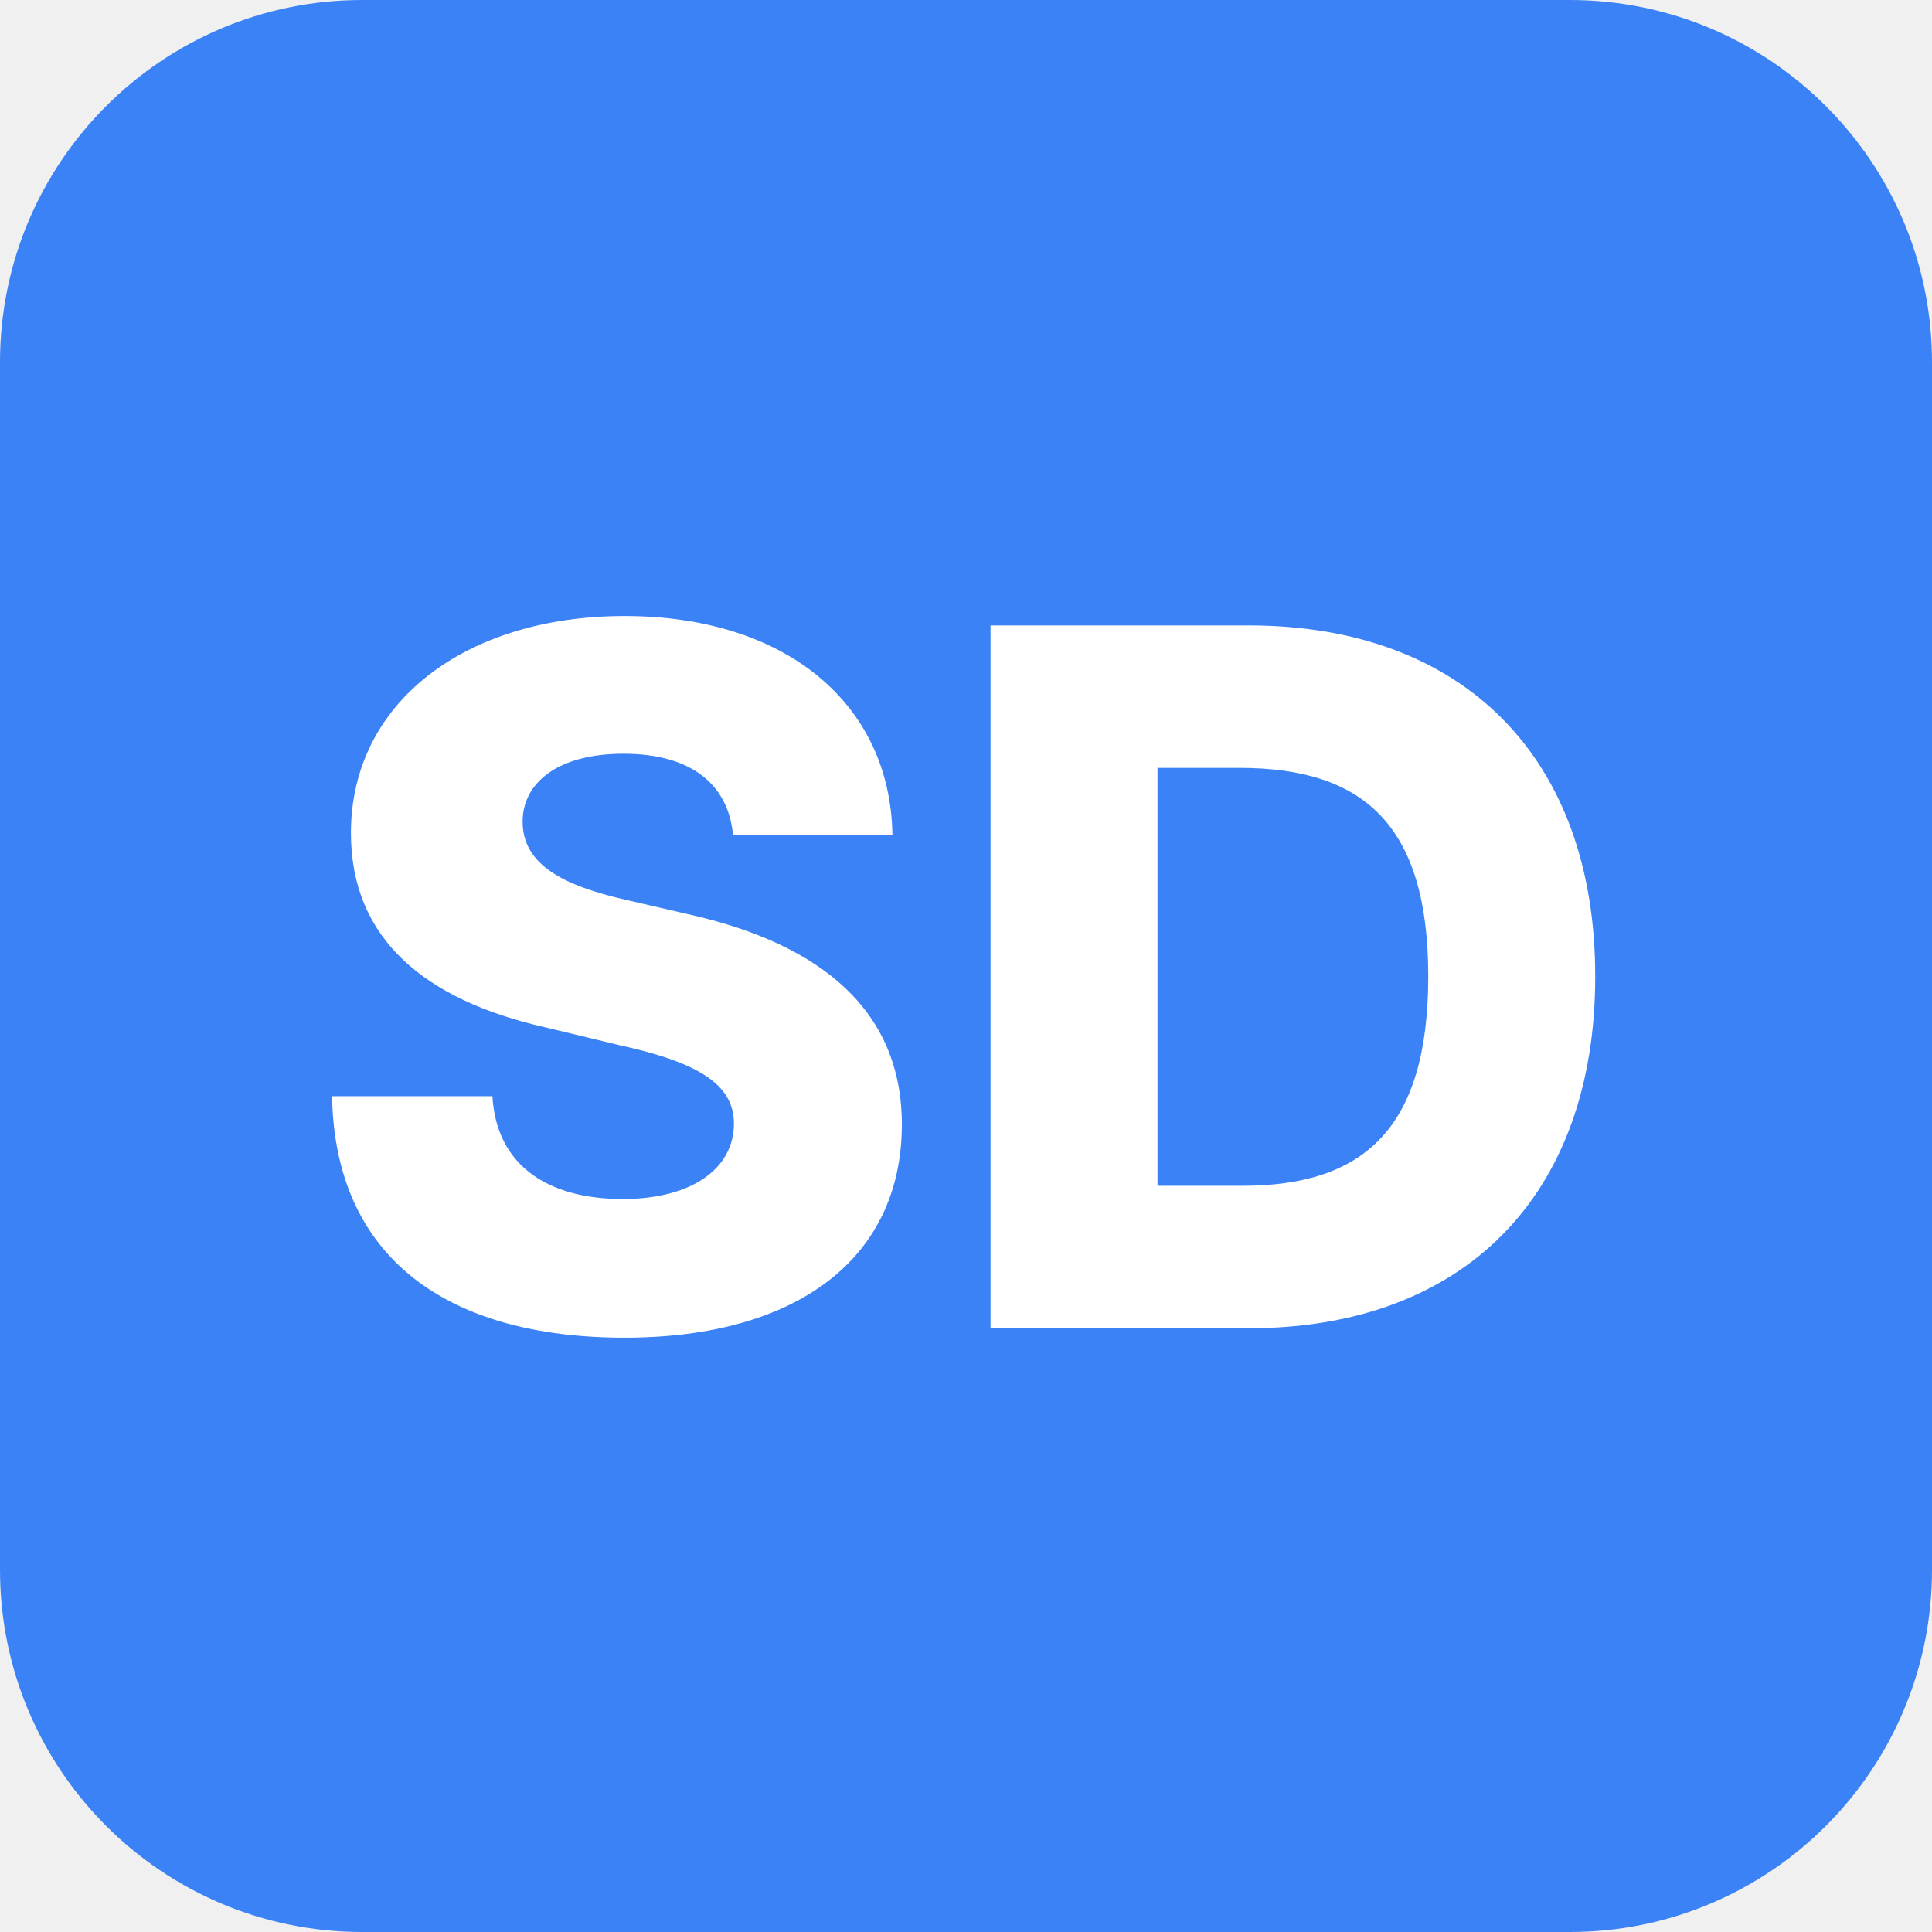
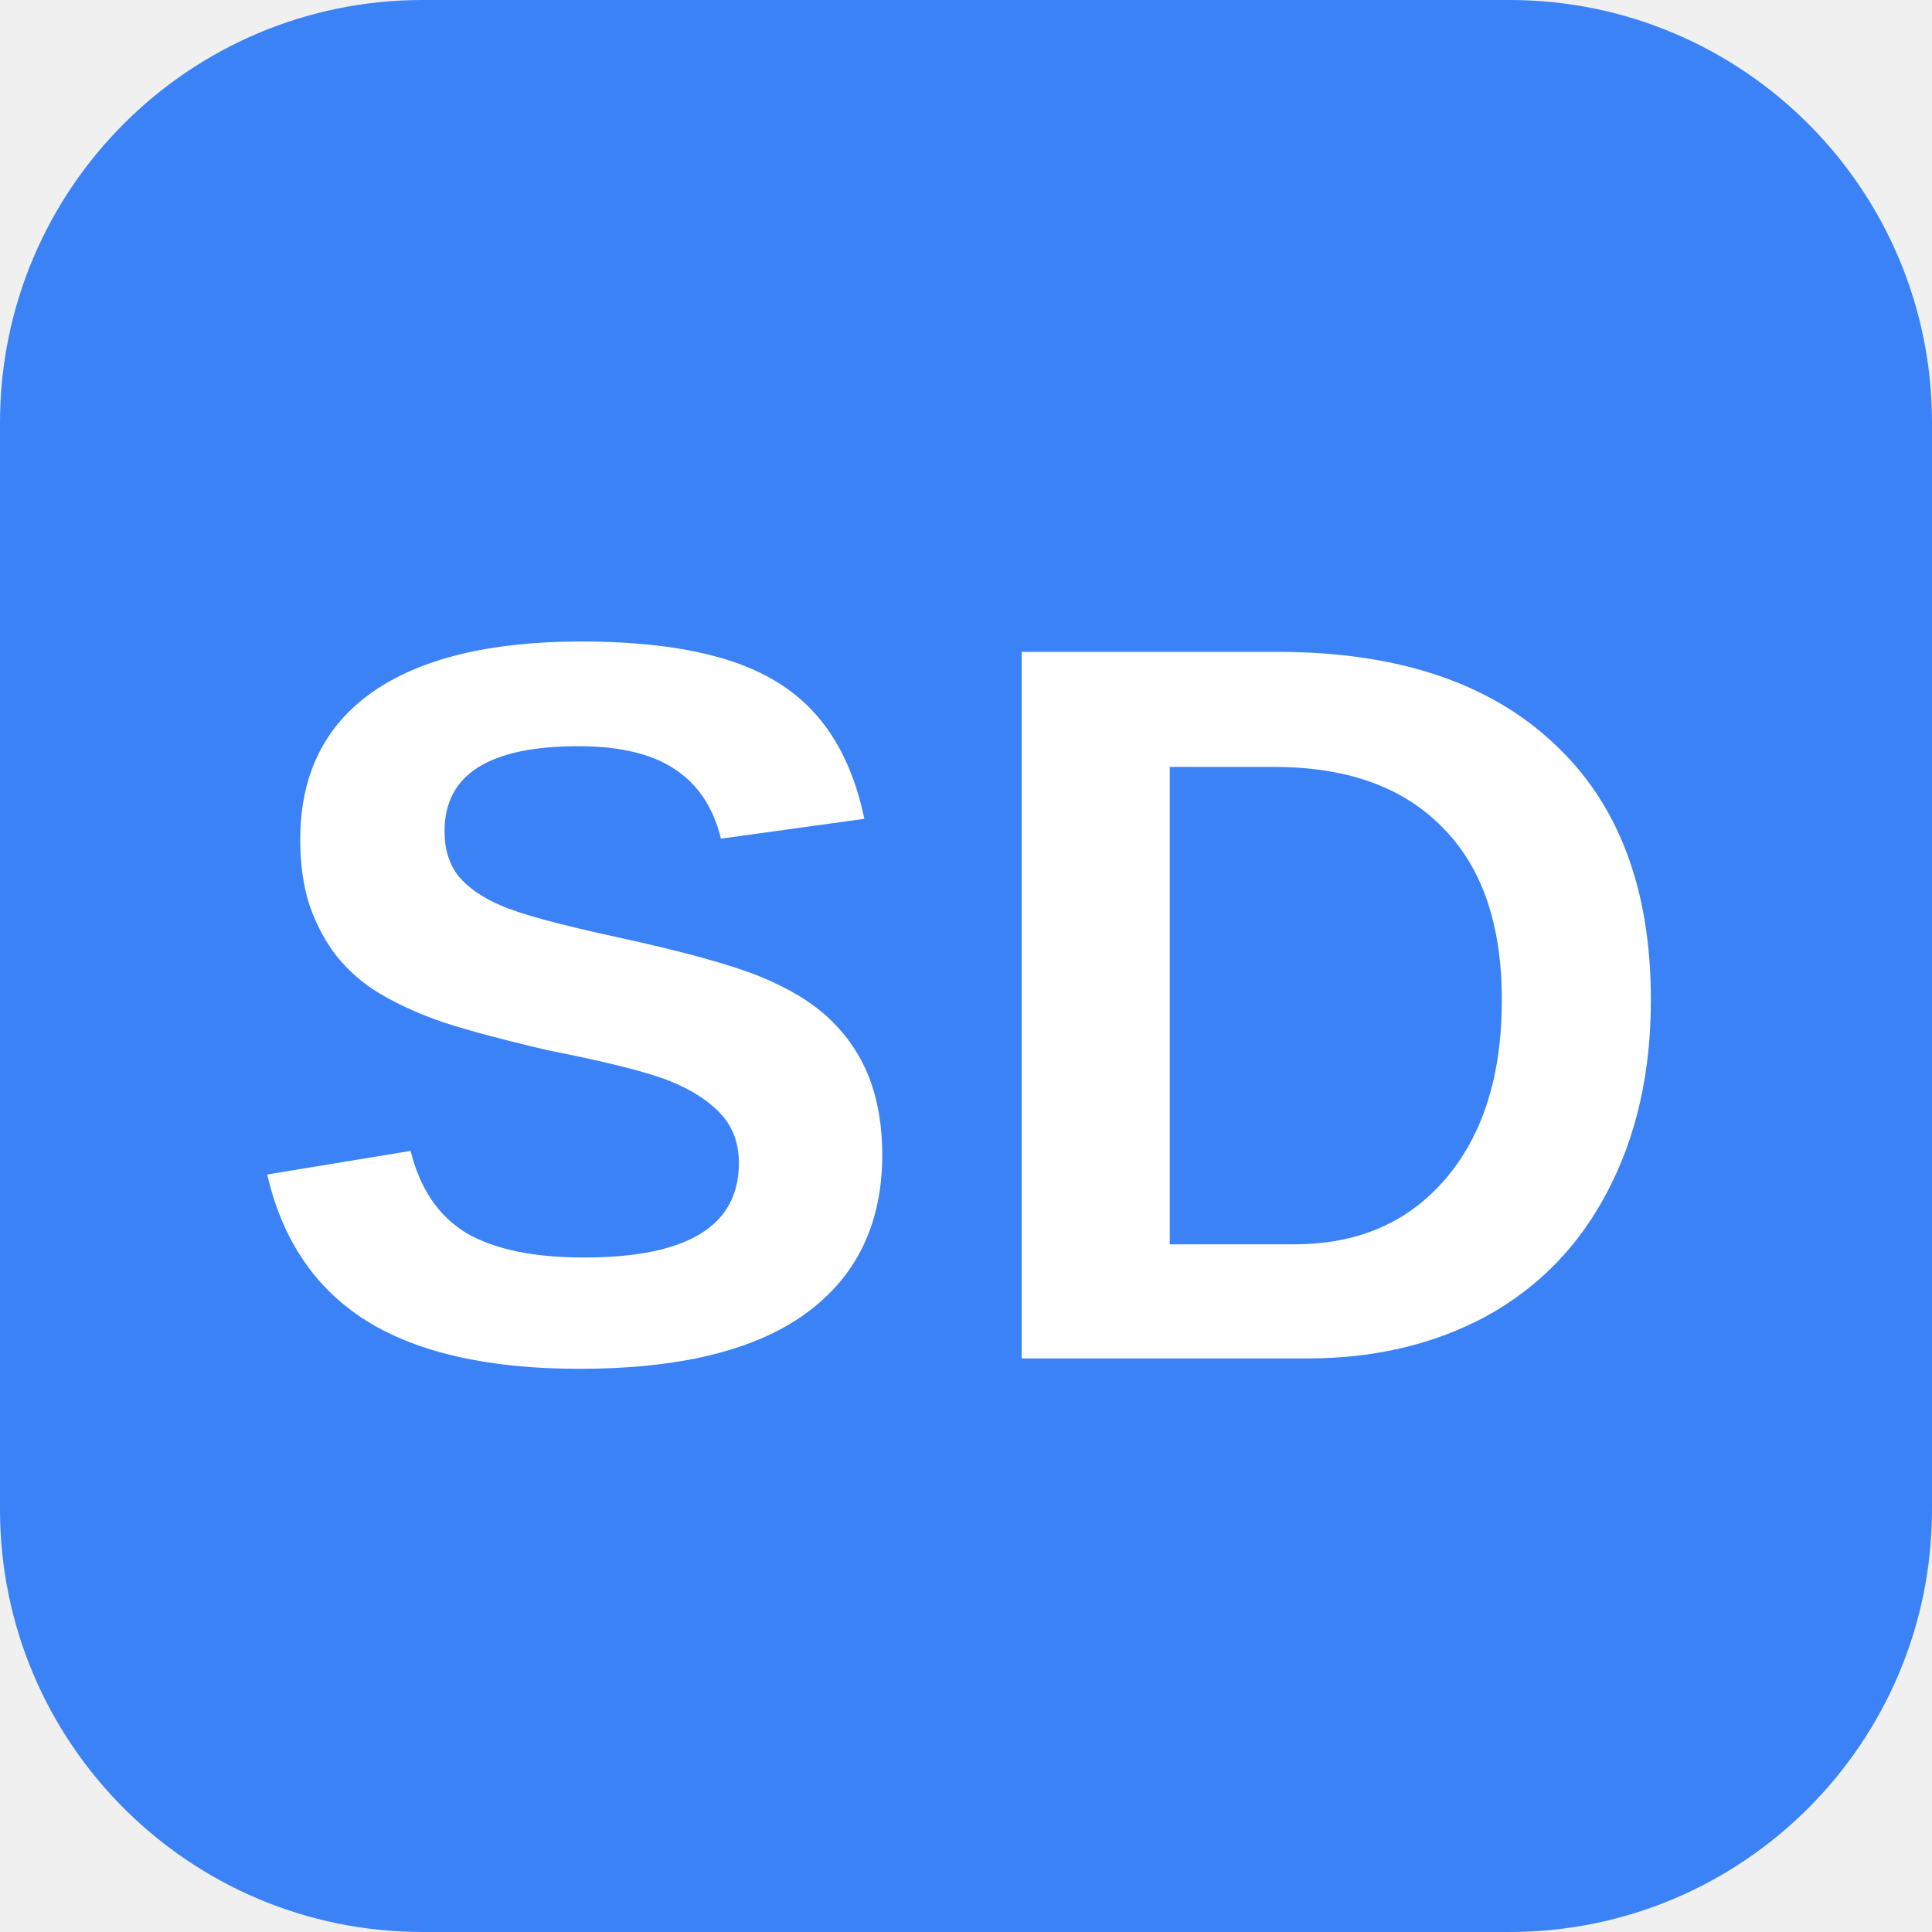
<svg xmlns="http://www.w3.org/2000/svg" viewBox="0 0 32 32">
-   <rect width="32" height="32" rx="6" fill="#3b82f6" />
-   <text x="16" y="22" font-family="Inter, Arial, sans-serif" font-size="16" font-weight="800" fill="white" text-anchor="middle">SD</text>
+   <rect width="32" height="32" rx="7" fill="#3b82f6" />
+   <text x="16" y="22.5" font-family="Arial, Helvetica, sans-serif" font-size="17" font-weight="700" fill="#fff" text-anchor="middle" letter-spacing="0.5">SD</text>
</svg>
